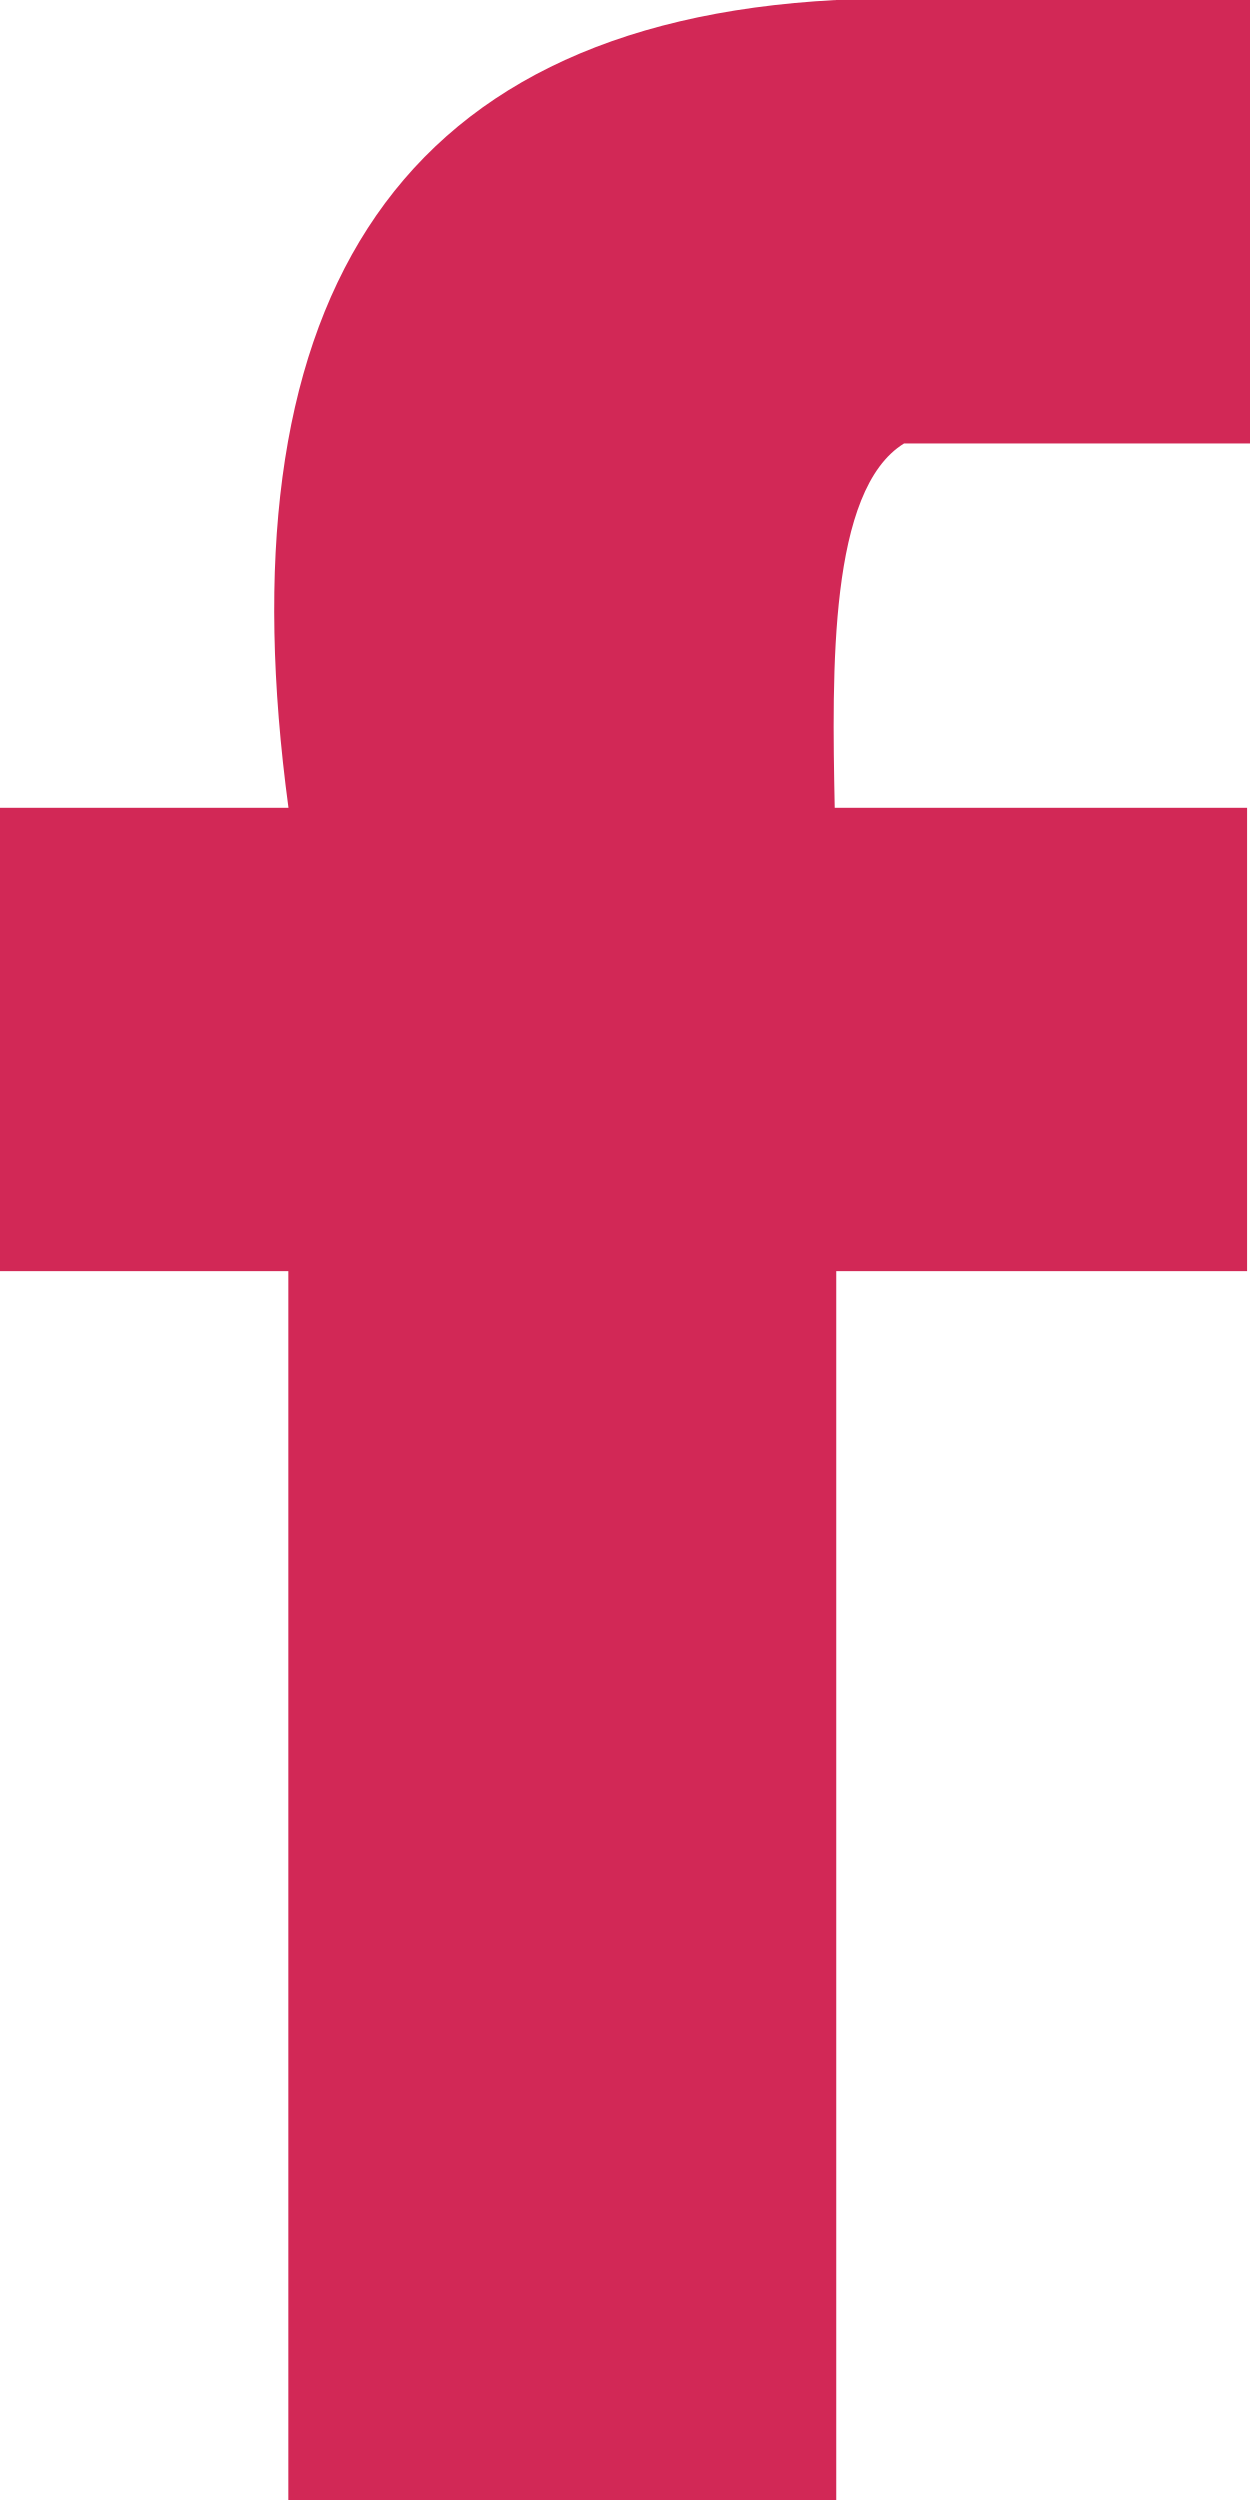
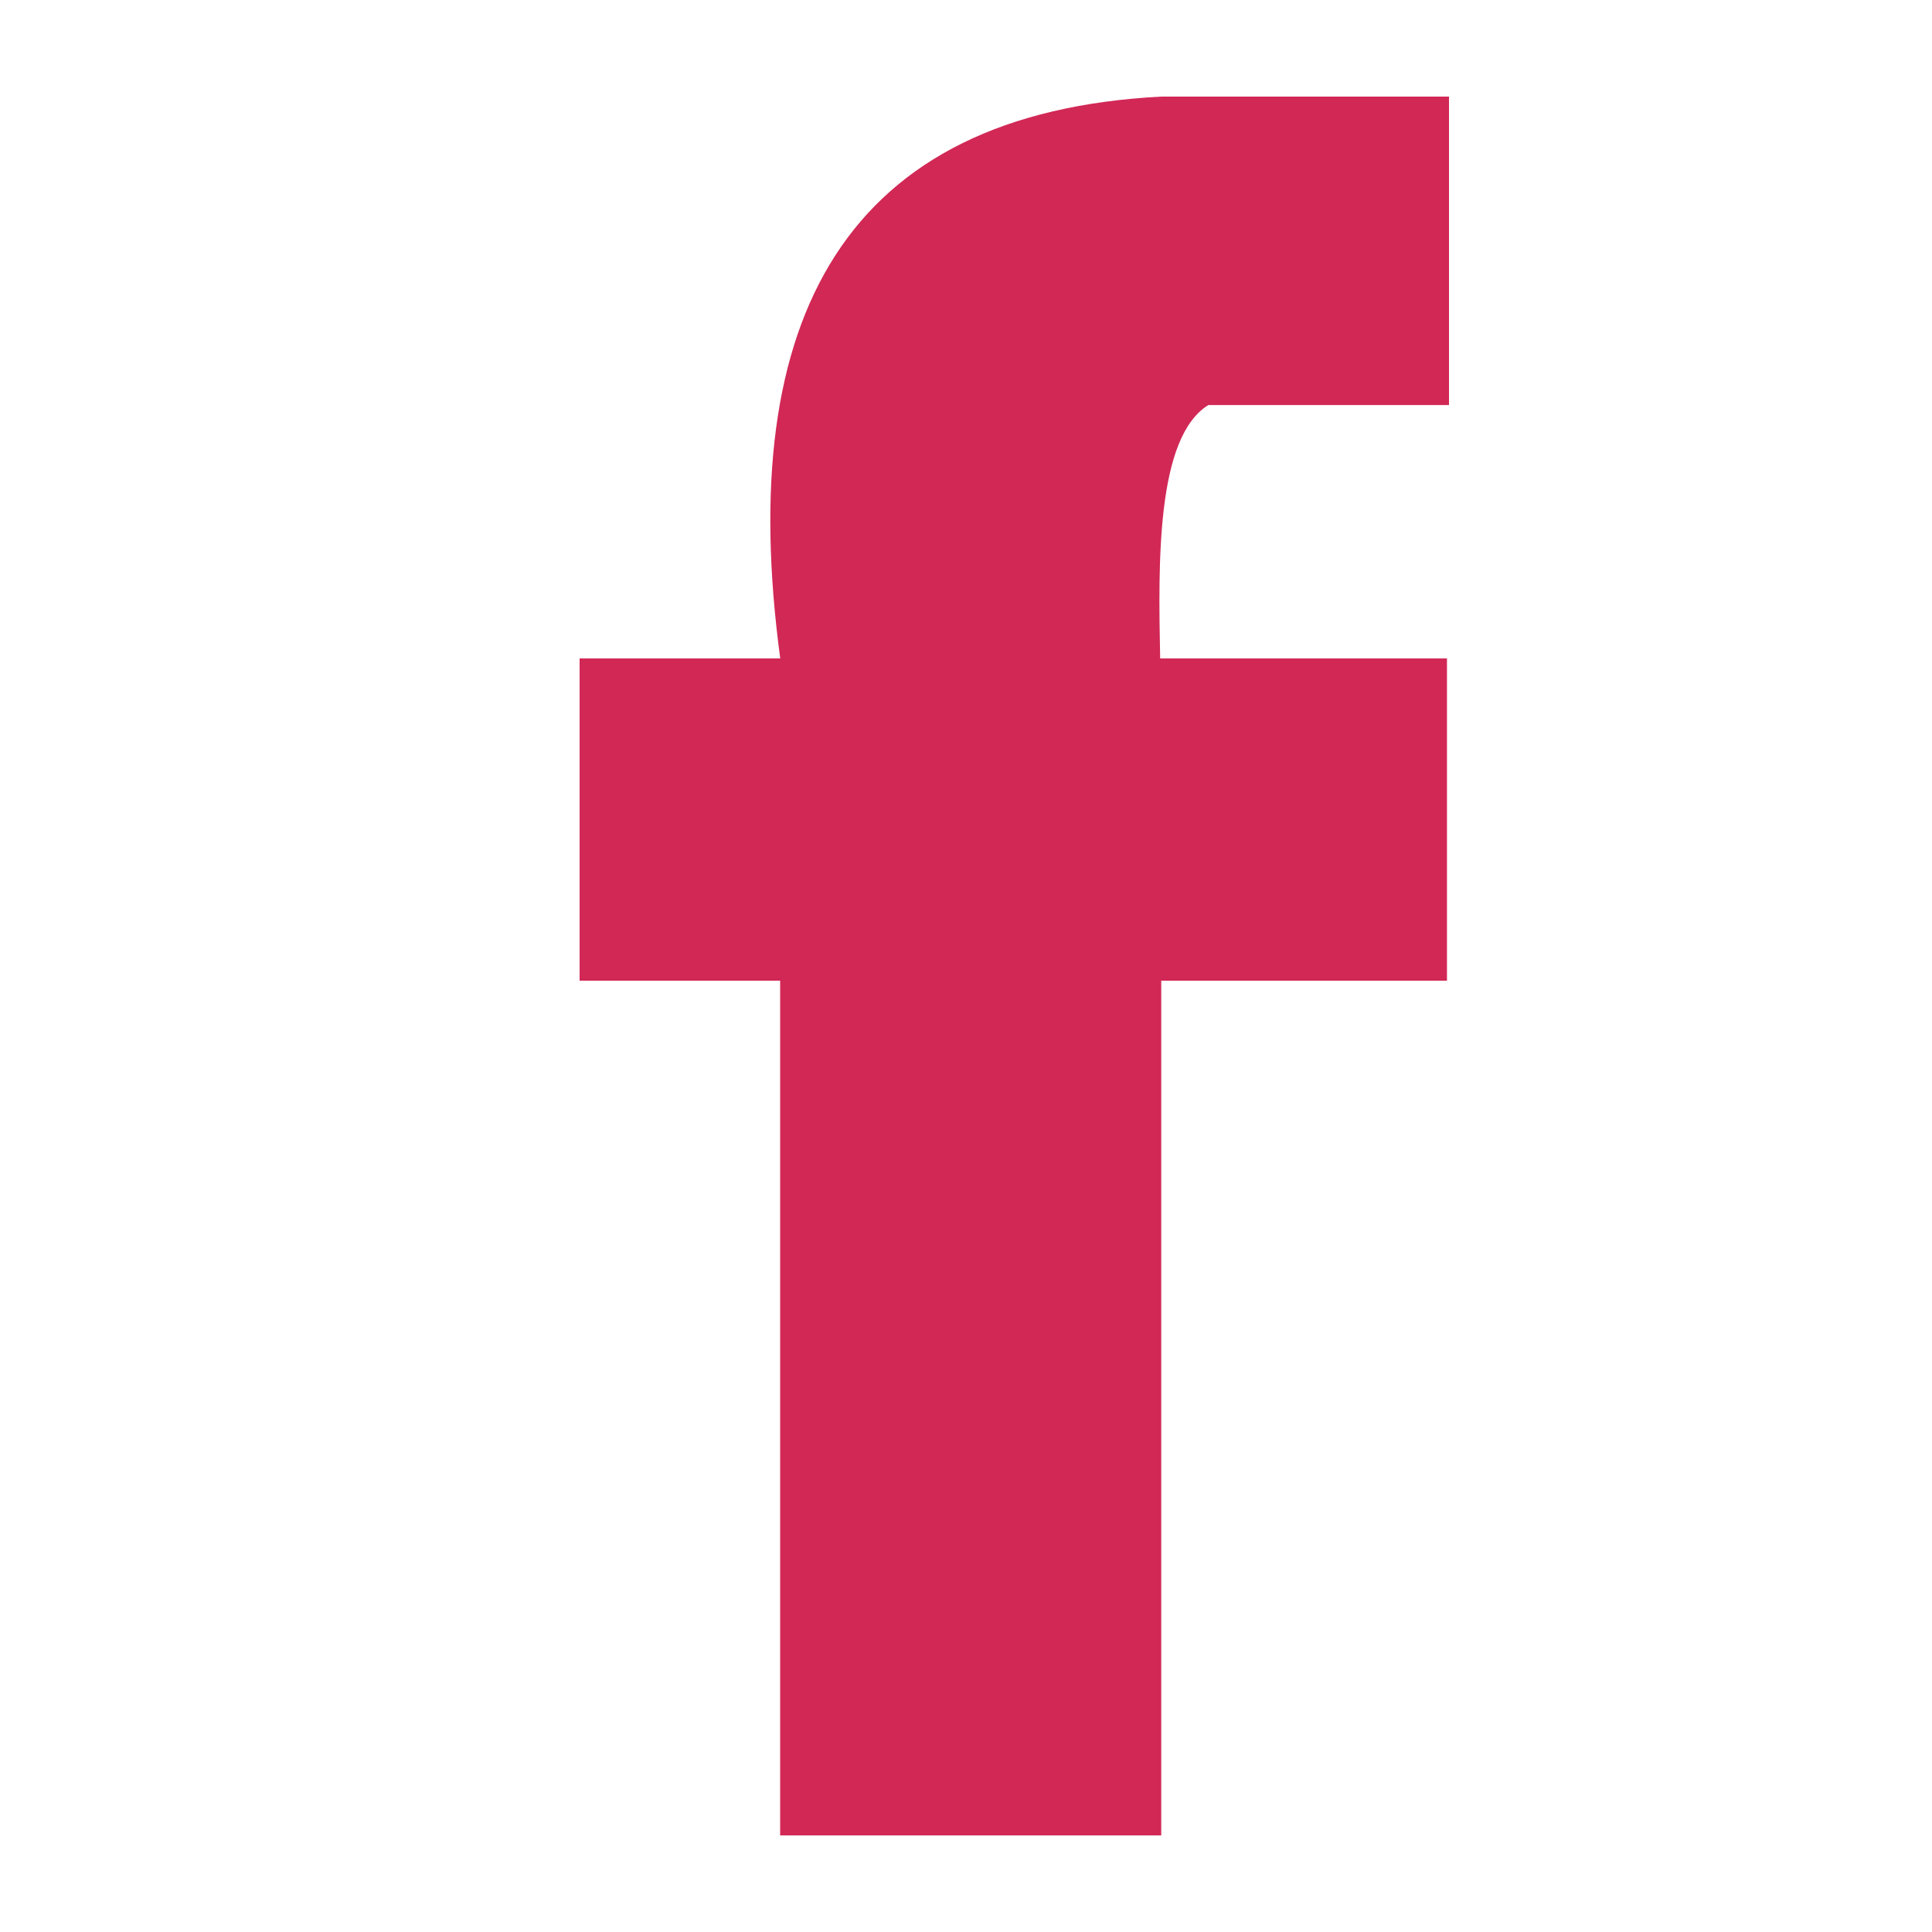
- <svg xmlns="http://www.w3.org/2000/svg" viewBox="0 0 9 18">
-   <path d="M6.509 3.193H9V0H6.02C2.762.171 1.6 2.271 2.077 5.816H0v3.336h2.076V18h3.945V9.152h2.958V5.816H6.01c-.02-.998-.041-2.29.499-2.623Z" fill="#D22856" />
+ <svg xmlns="http://www.w3.org/2000/svg" viewBox="0 0 20 20">
+   <path d="M12.509 4.193H15V1h-2.98C8.762 1.171 7.6 3.271 8.077 6.816H6v3.336h2.076V19h3.945v-8.848h2.958V6.816H12.01c-.02-.998-.041-2.29.499-2.623Z" fill="#D22856" />
</svg>
